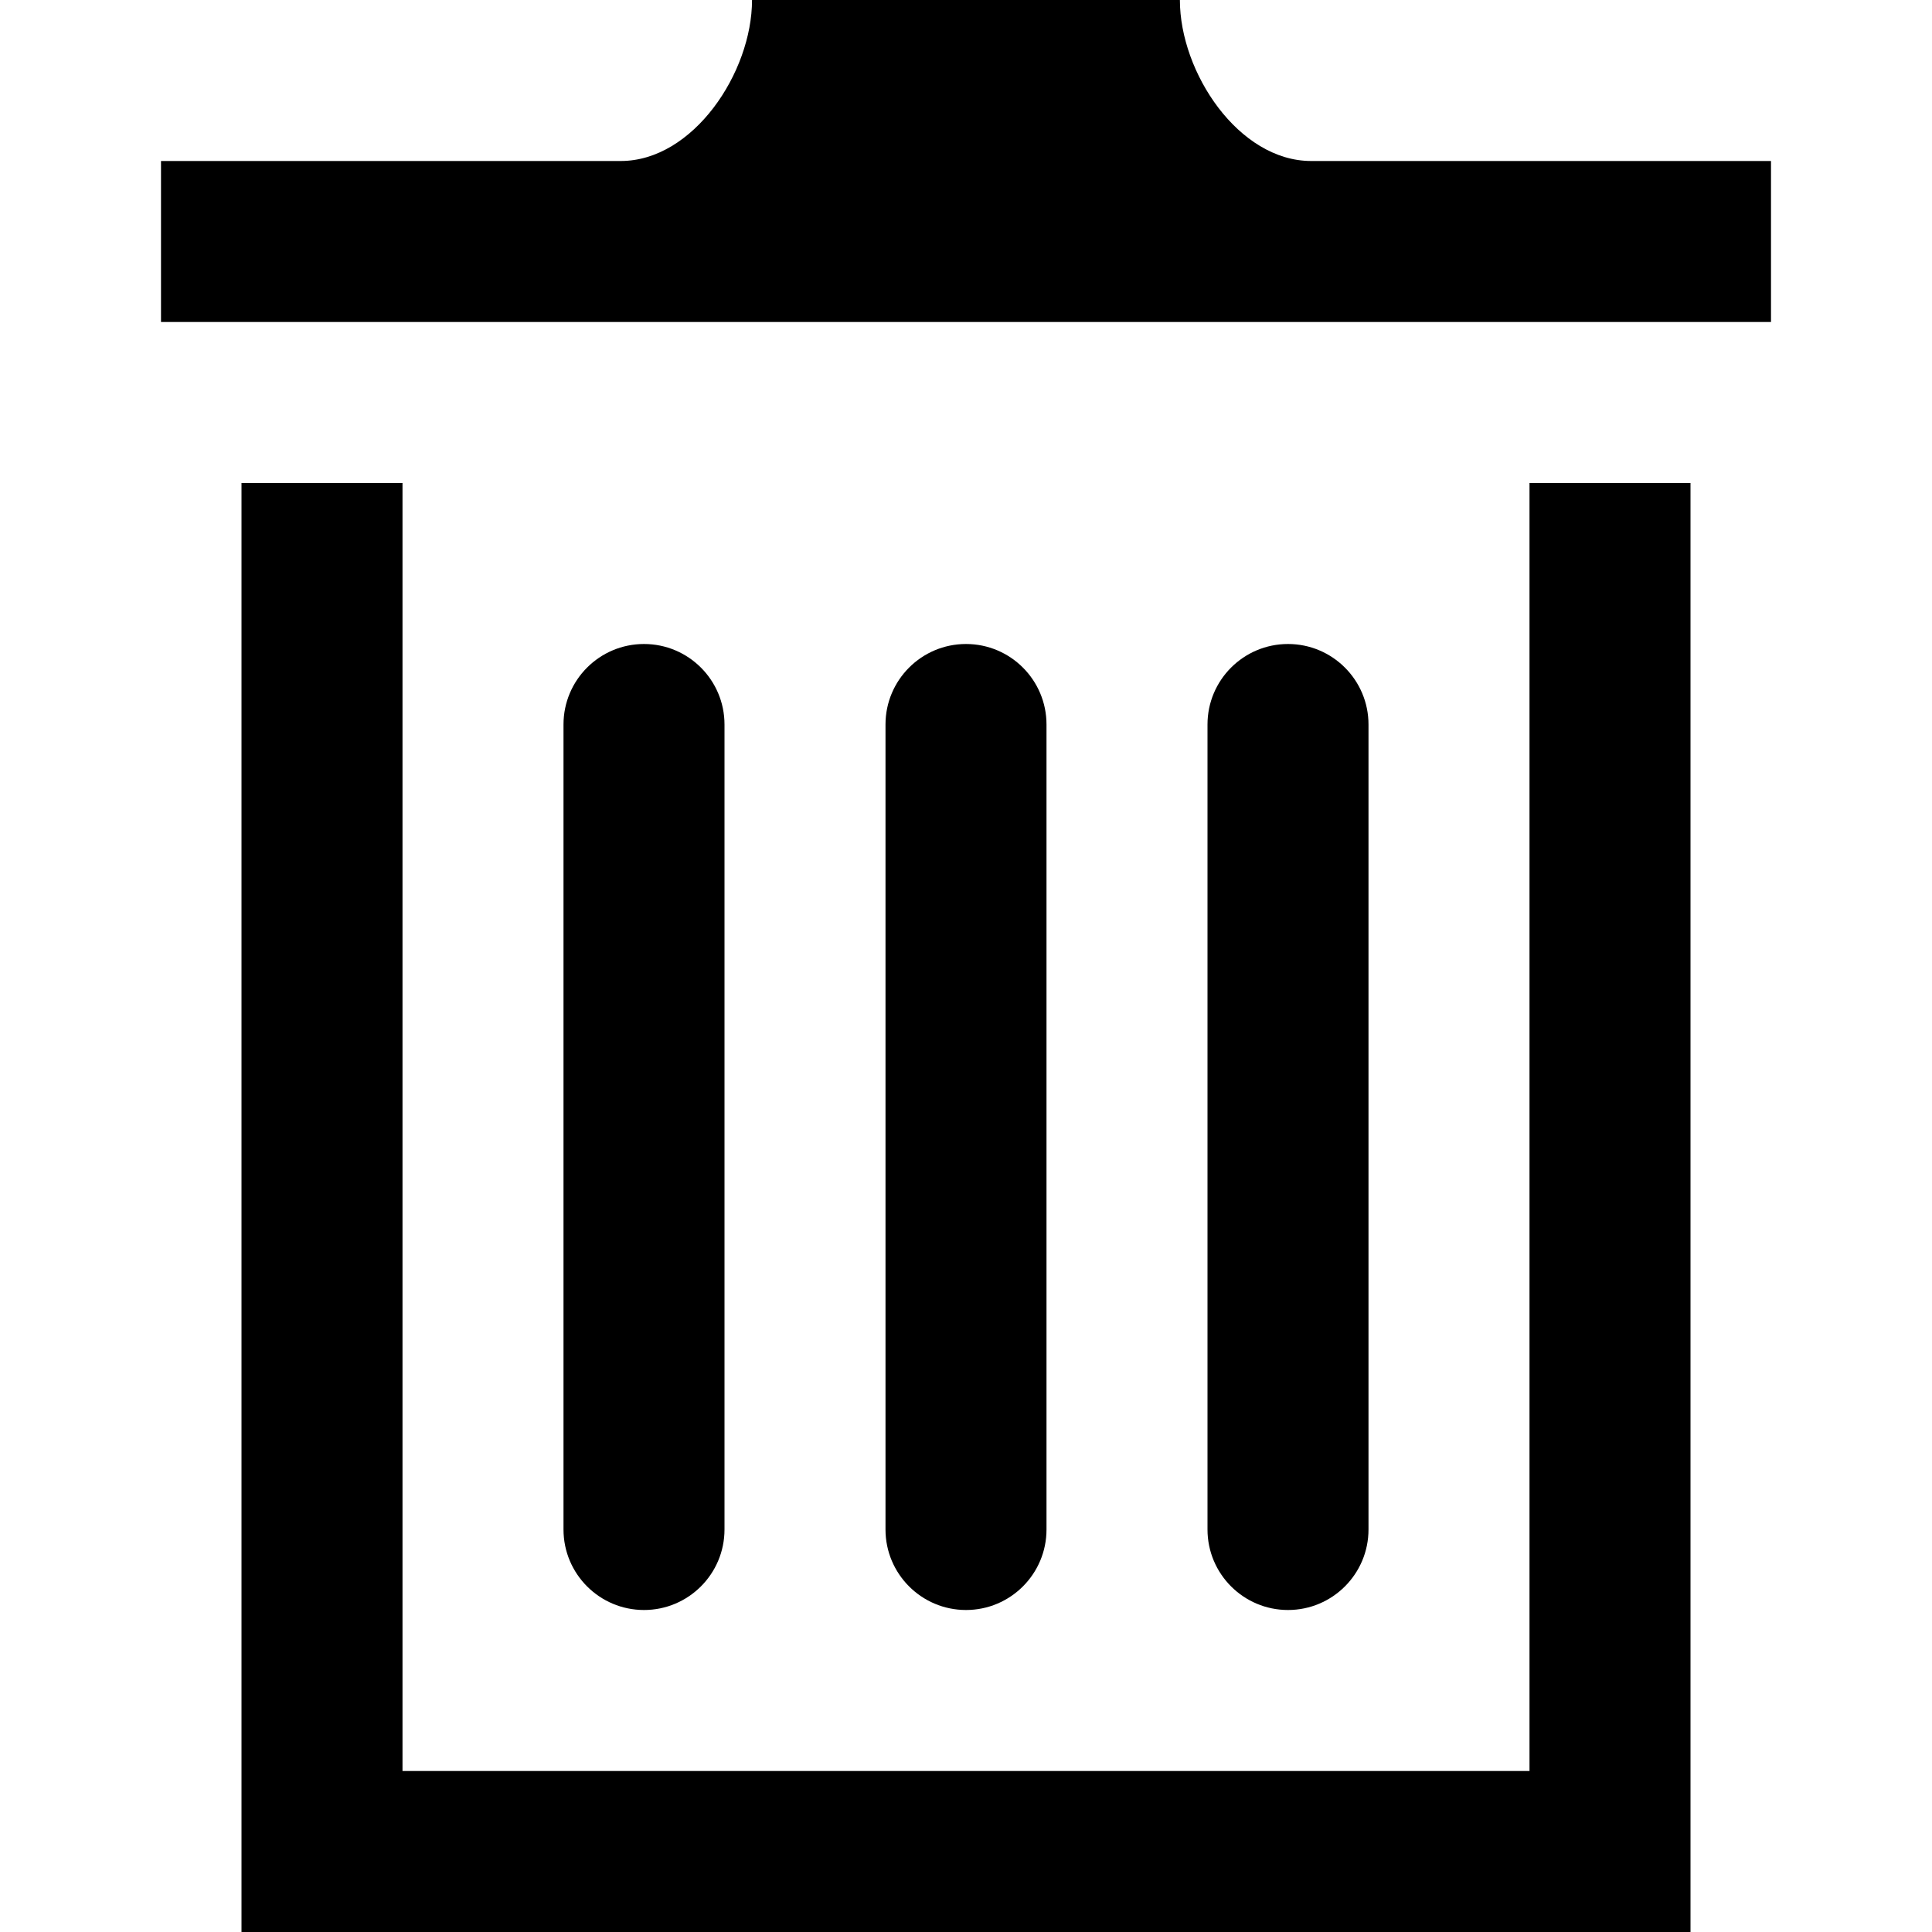
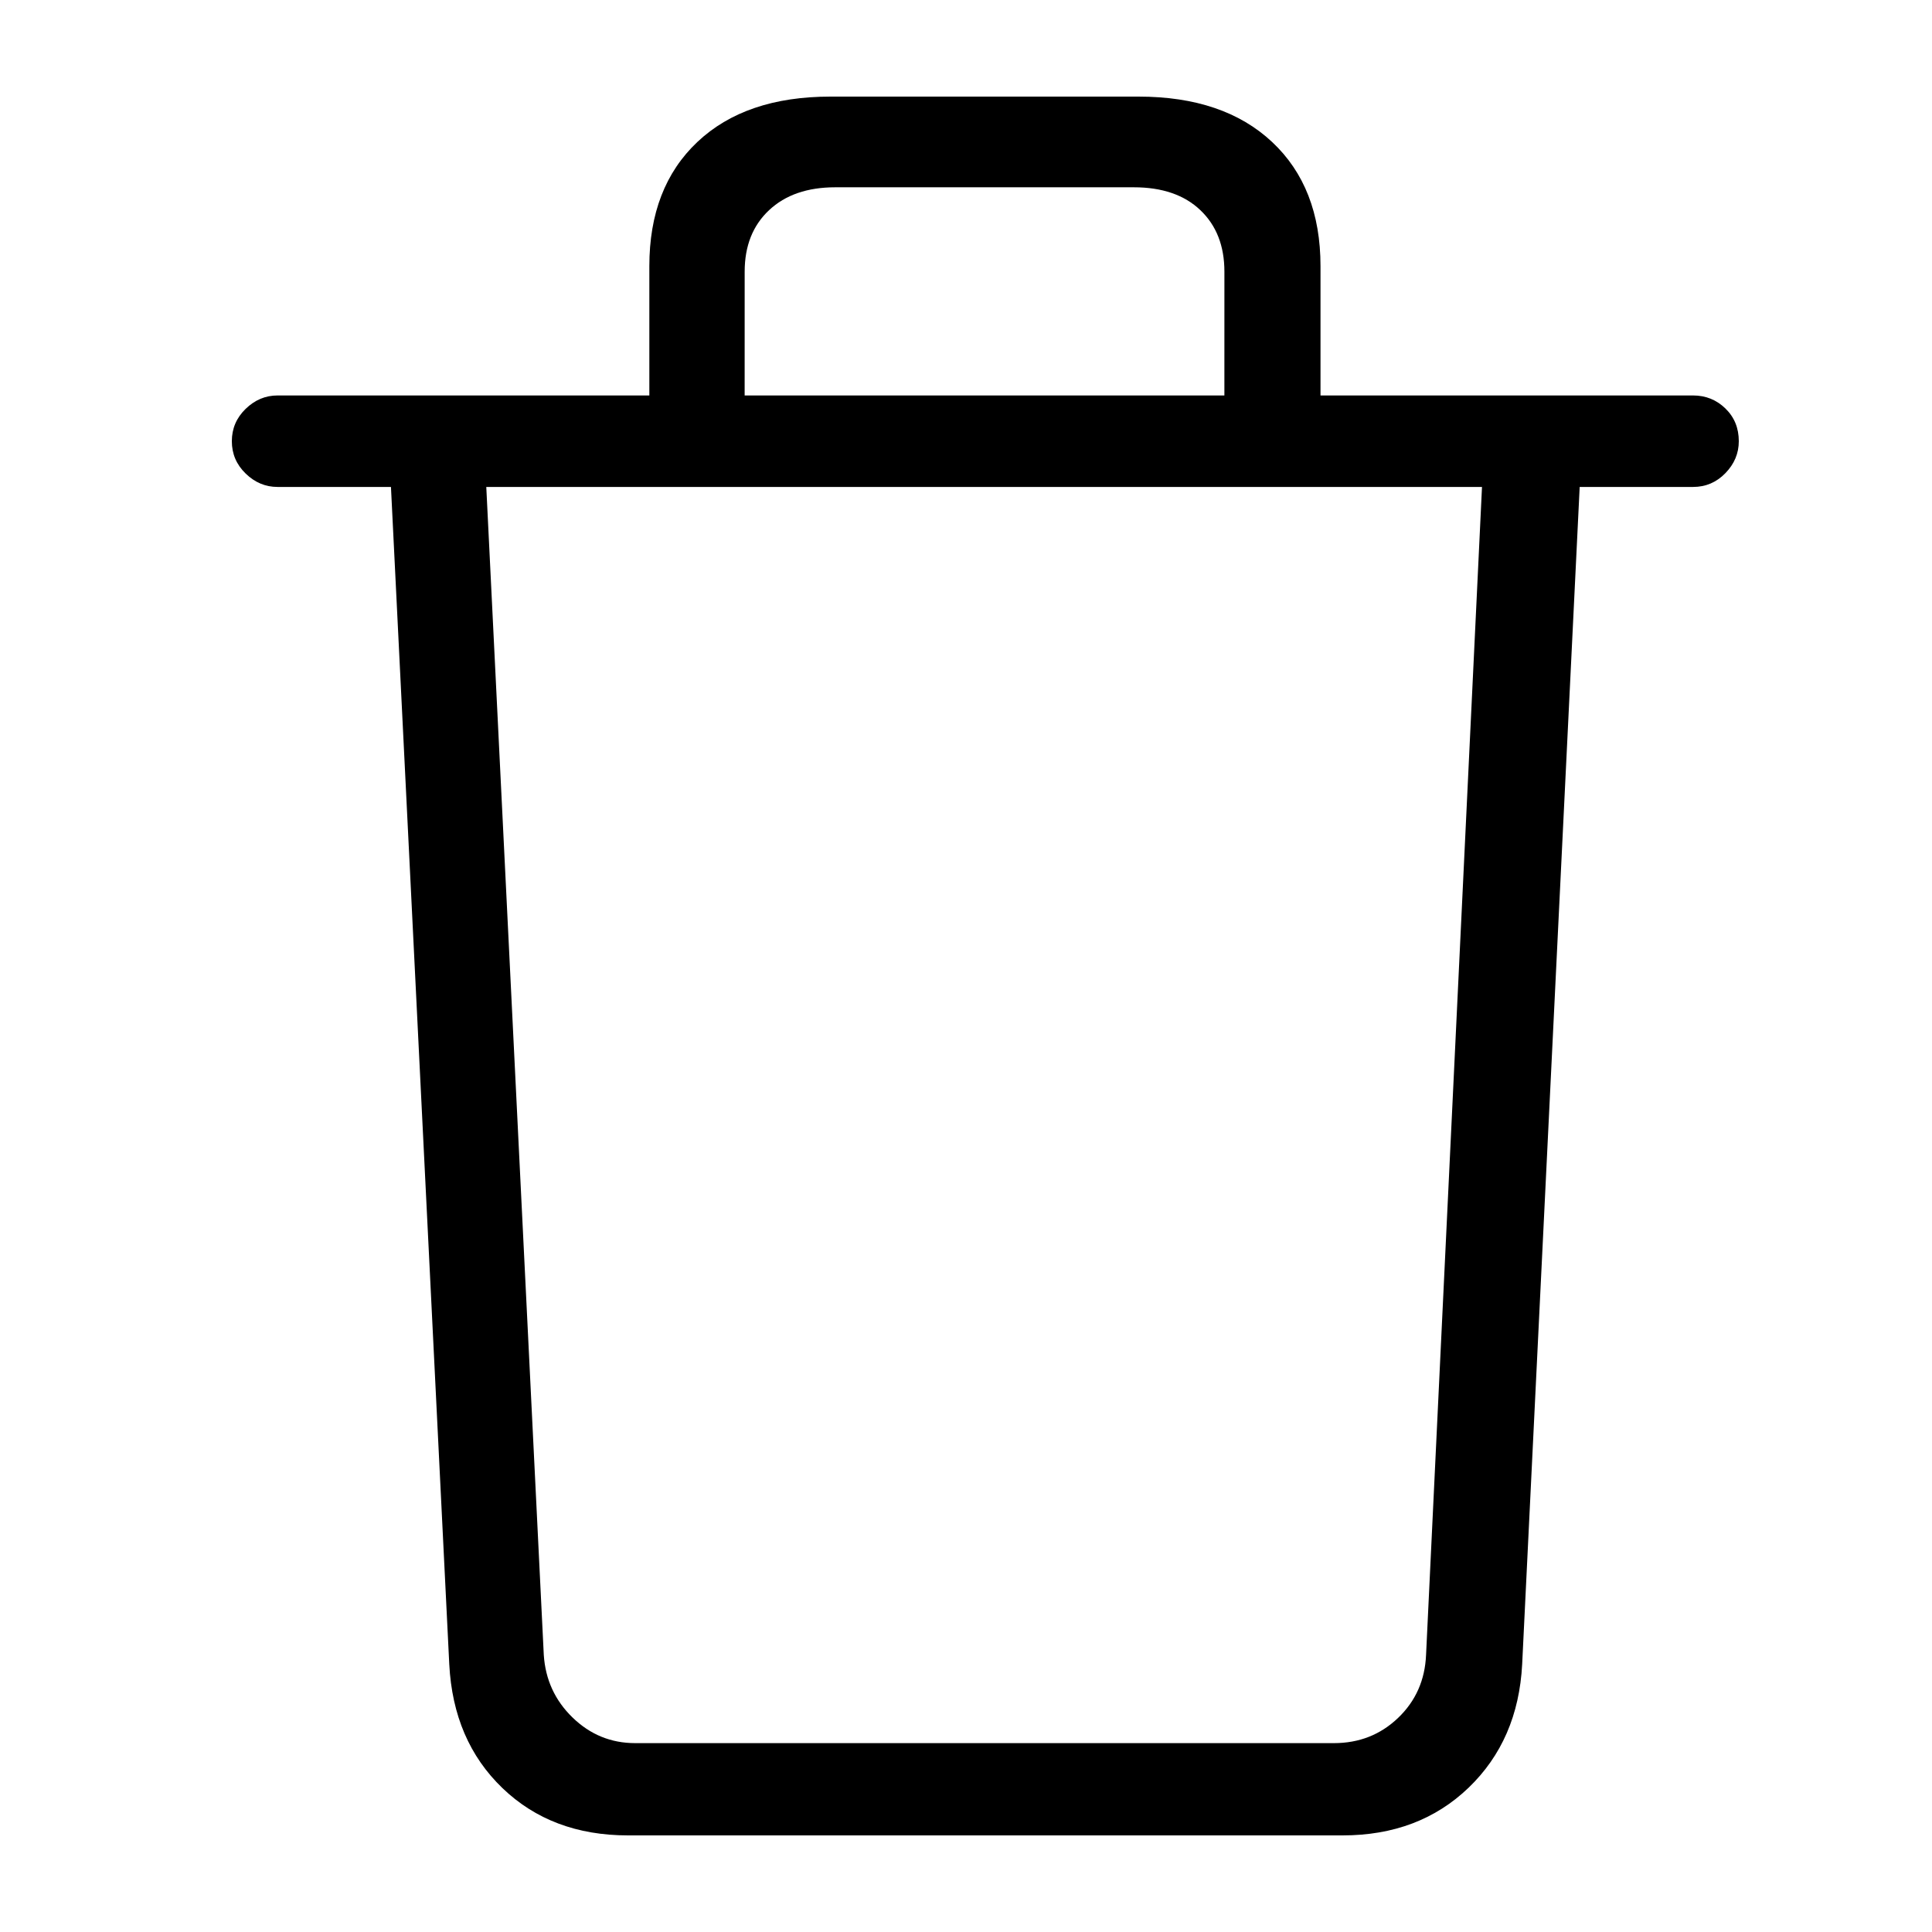
- <svg xmlns="http://www.w3.org/2000/svg" width="24" height="24" viewBox="0 0 24 24">
-   <path fill="black" d="M9 19c0 .552-.448 1-1 1s-1-.448-1-1v-10c0-.552.448-1 1-1s1 .448 1 1v10zm4 0c0 .552-.448 1-1 1s-1-.448-1-1v-10c0-.552.448-1 1-1s1 .448 1 1v10zm4 0c0 .552-.448 1-1 1s-1-.448-1-1v-10c0-.552.448-1 1-1s1 .448 1 1v10zm5-17v2h-20v-2h5.711c.9 0 1.631-1.099 1.631-2h5.315c0 .901.73 2 1.631 2h5.712zm-3 4v16h-14v-16h-2v18h18v-18h-2z" />
+ <svg xmlns="http://www.w3.org/2000/svg" width="100px" height="100px" viewBox="0 0 100 100" version="1.1">
+   <g id="Trash" stroke="none" stroke-width="1" fill="none" fill-rule="evenodd">
+     <path d="M69.491,95 C72.128,95 74.302,94.177 76.015,92.531 C77.727,90.884 78.651,88.755 78.787,86.143 L81.764,25.204 L87.635,25.204 C88.288,25.204 88.845,24.966 89.307,24.49 C89.769,24.014 90,23.463 90,22.837 C90,22.156 89.769,21.592 89.307,21.143 C88.845,20.694 88.288,20.469 87.635,20.469 L68.349,20.47 L68.349,13.776 C68.349,11.054 67.513,8.912 65.842,7.347 C64.17,5.782 61.866,5 58.93,5 L42.988,5 C40.052,5 37.755,5.782 36.097,7.347 C34.439,8.912 33.61,11.054 33.61,13.776 L33.61,20.47 L14.365,20.469 C13.74,20.469 13.189,20.701 12.714,21.163 C12.238,21.626 12,22.184 12,22.837 C12,23.49 12.238,24.048 12.714,24.51 C13.189,24.973 13.74,25.204 14.365,25.204 L20.236,25.204 L23.254,86.143 C23.389,88.782 24.307,90.918 26.006,92.551 C27.705,94.184 29.872,95 32.509,95 L69.491,95 Z M63.374,20.47 L38.543,20.47 L38.544,14.061 C38.544,12.728 38.965,11.667 39.808,10.878 C40.65,10.088 41.792,9.694 43.233,9.694 L58.686,9.694 C60.154,9.694 61.302,10.088 62.131,10.878 C62.96,11.667 63.375,12.728 63.375,14.061 L63.374,20.47 Z M69.042,90.224 L32.876,90.224 C31.626,90.224 30.545,89.782 29.635,88.898 C28.724,88.014 28.228,86.932 28.146,85.653 L25.17,25.204 L76.708,25.204 L73.813,85.653 C73.758,86.959 73.276,88.048 72.365,88.918 C71.455,89.789 70.347,90.224 69.042,90.224 Z" id="􀈑" fill="#000000" fill-rule="nonzero" />
+   </g>
</svg>
